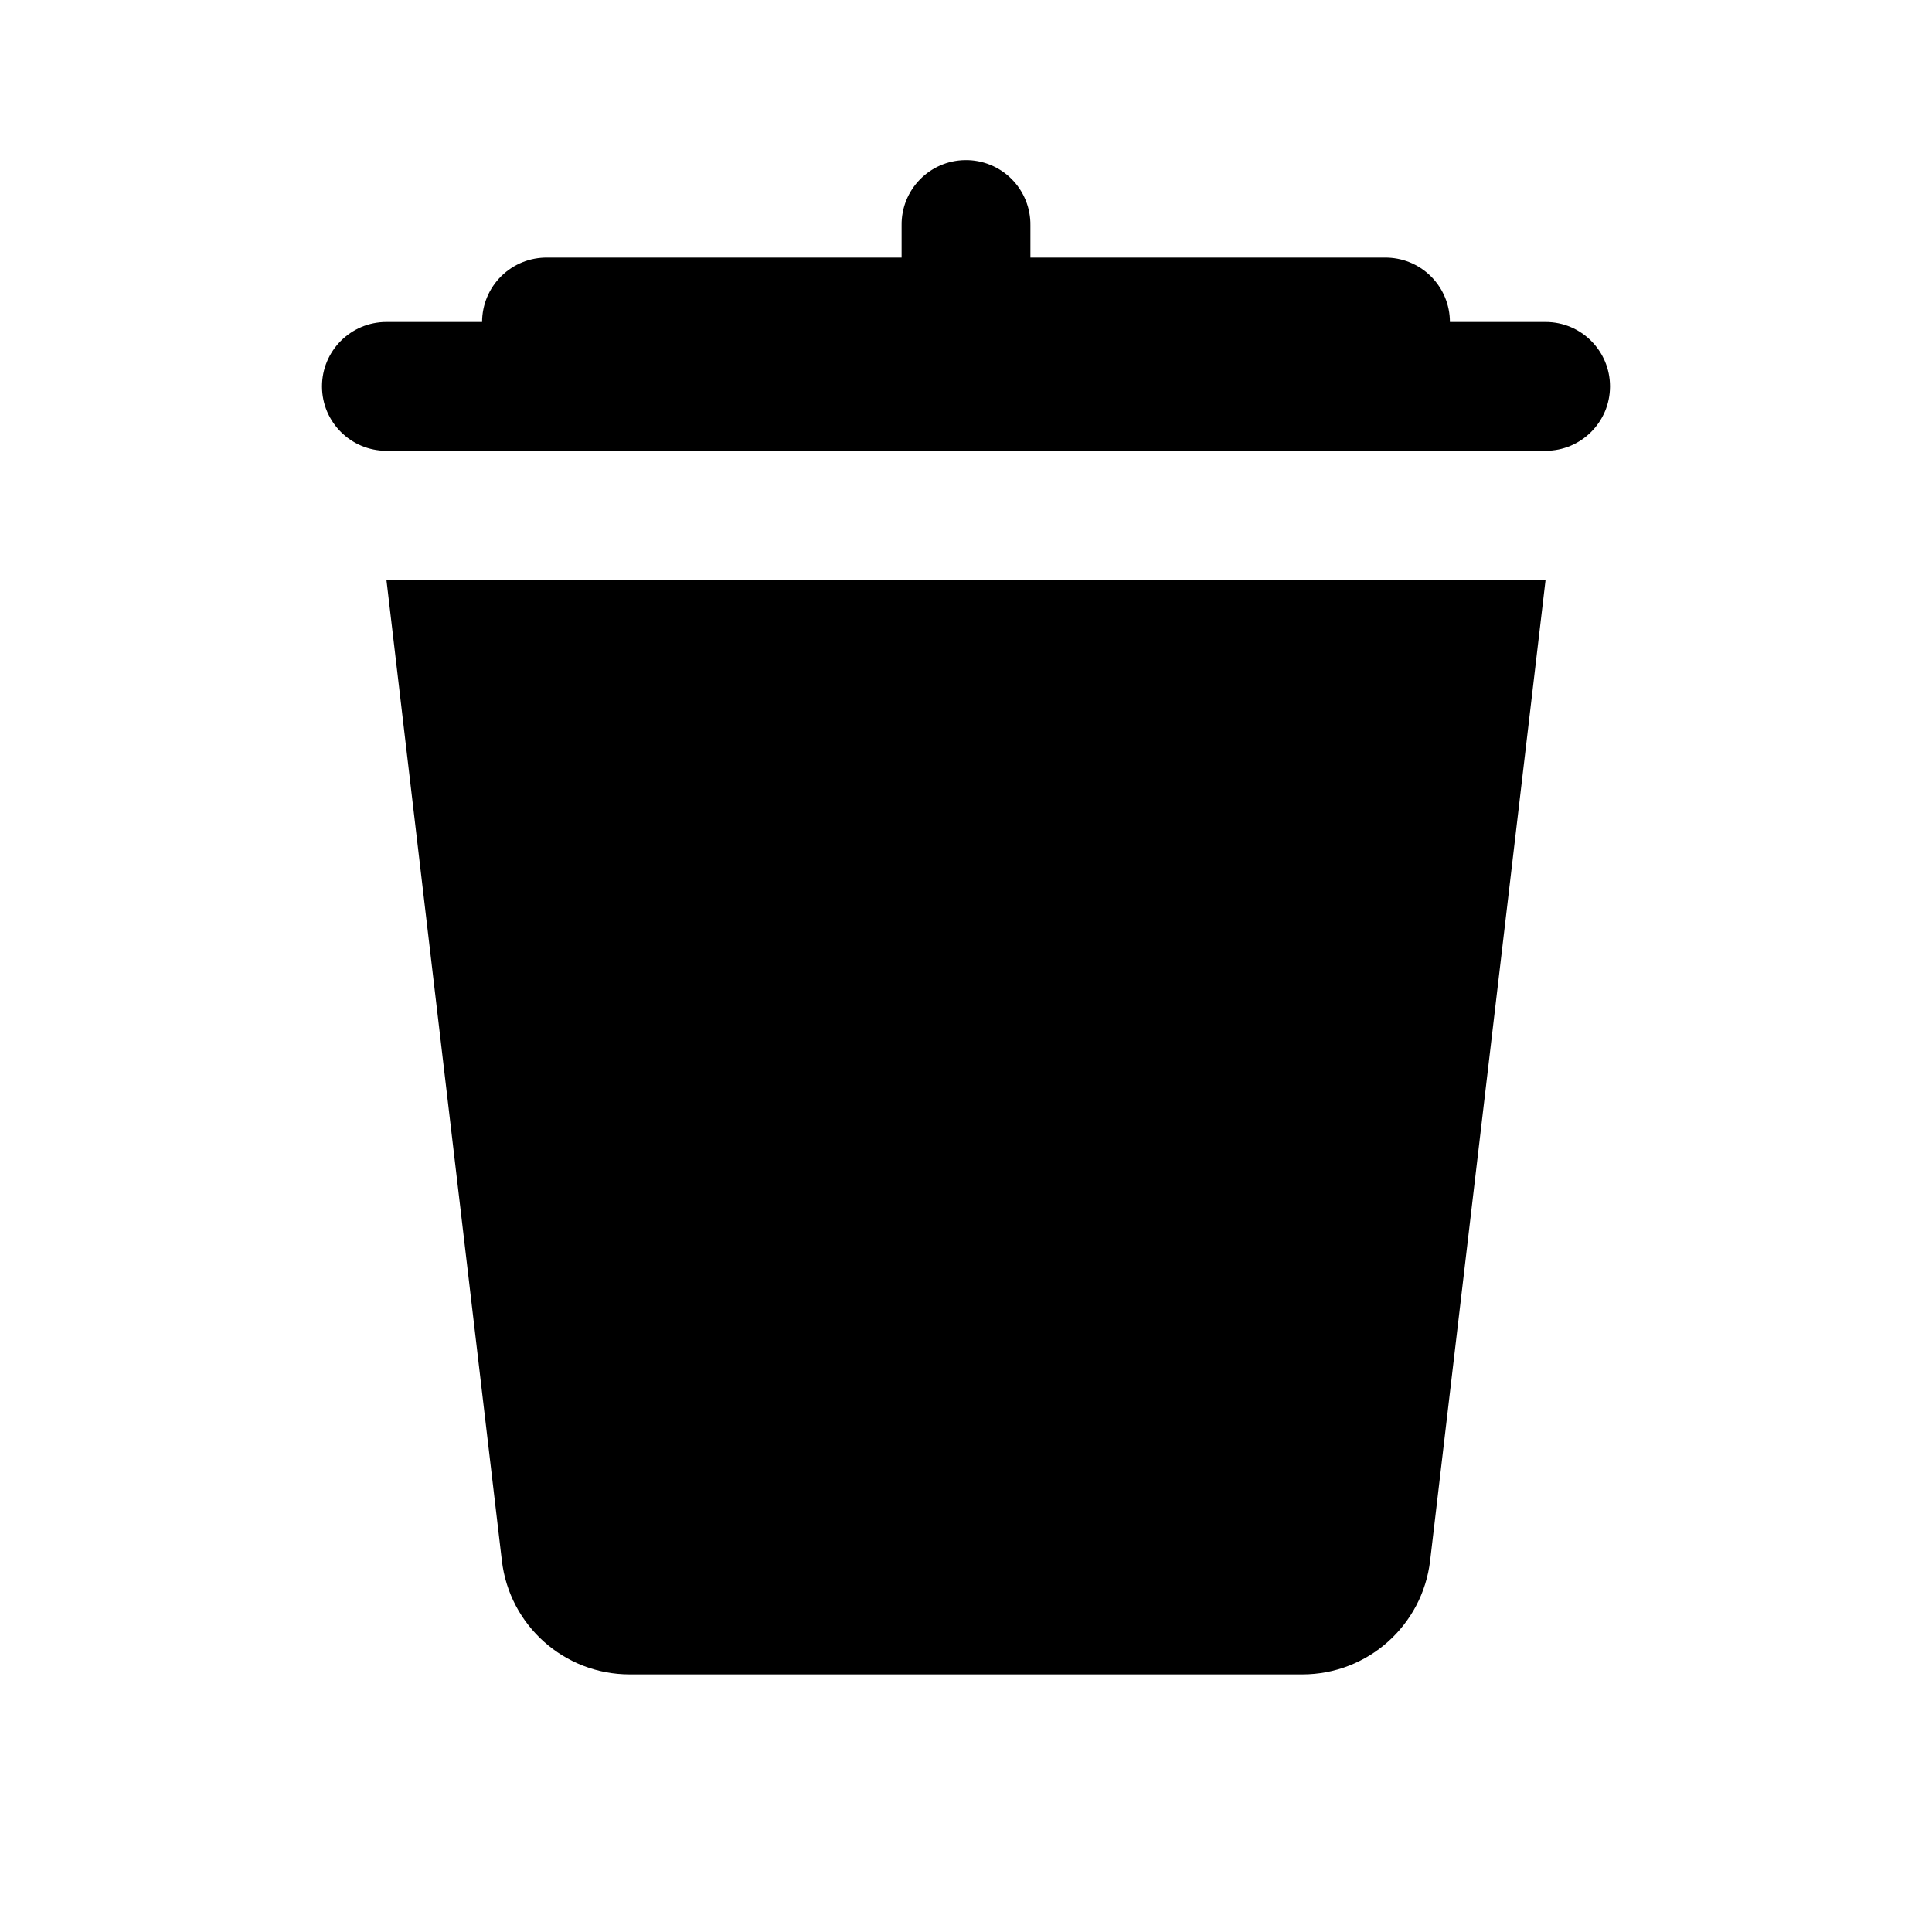
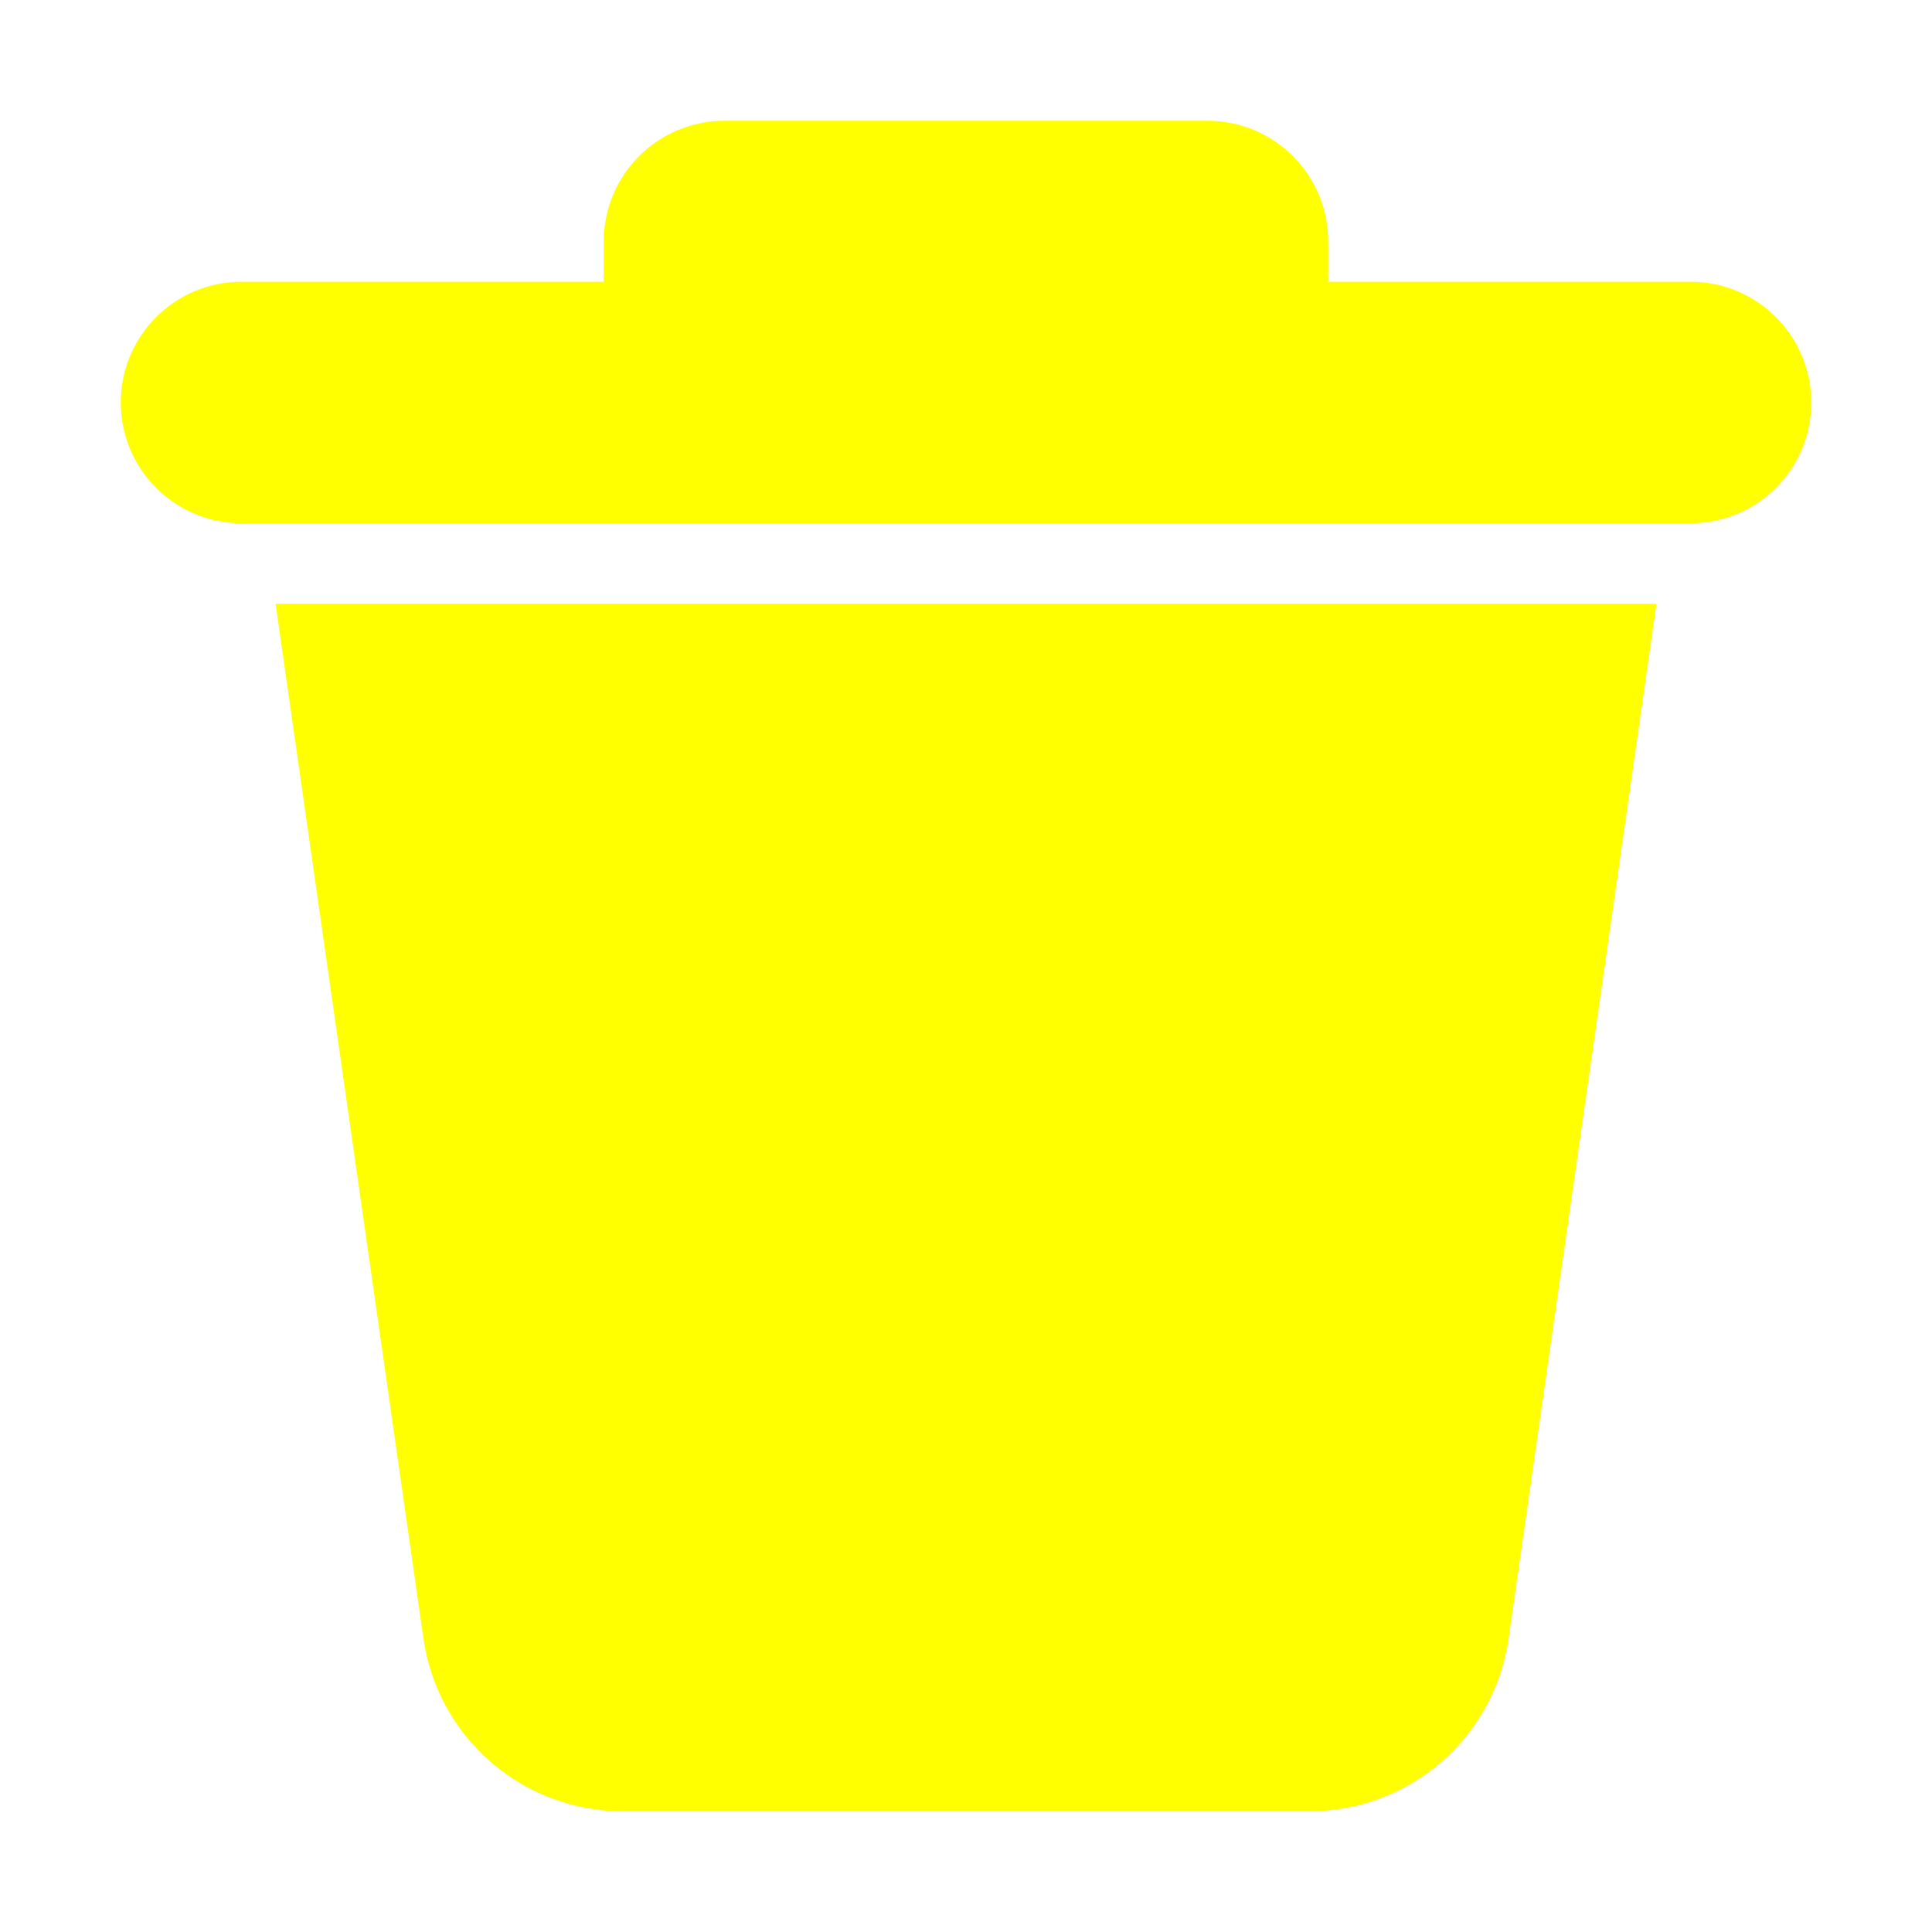
- <svg xmlns="http://www.w3.org/2000/svg" viewBox="0 0 30 30" width="60px" height="60px">
-   <path d="M 14.984 2.486 A 1 1 0 0 0 14 3.5 L 14 4 L 8.5 4 A 1 1 0 0 0 7.486 5 L 6 5 A 1 1 0 1 0 6 7 L 24 7 A 1 1 0 1 0 24 5 L 22.514 5 A 1 1 0 0 0 21.5 4 L 16 4 L 16 3.5 A 1 1 0 0 0 14.984 2.486 z M 6 9 L 7.793 24.234 C 7.911 25.241 8.763 26 9.777 26 L 20.223 26 C 21.237 26 22.088 25.241 22.207 24.234 L 24 9 L 6 9 z" />
+ <svg xmlns="http://www.w3.org/2000/svg" fill="#ffff00" width="190px" height="190px" viewBox="0 0 24 24" stroke="#ffff00">
+   <g id="SVGRepo_bgCarrier" stroke-width="0" />
+   <g id="SVGRepo_tracerCarrier" stroke-linecap="round" stroke-linejoin="round" />
+   <g id="SVGRepo_iconCarrier">
+     <path d="M5.755,20.283,4,8H20L18.245,20.283A2,2,0,0,1,16.265,22H7.735A2,2,0,0,1,5.755,20.283ZM21,4H16V3a1,1,0,0,0-1-1H9A1,1,0,0,0,8,3V4H3A1,1,0,0,0,3,6H21a1,1,0,0,0,0-2Z" />
+   </g>
</svg>
